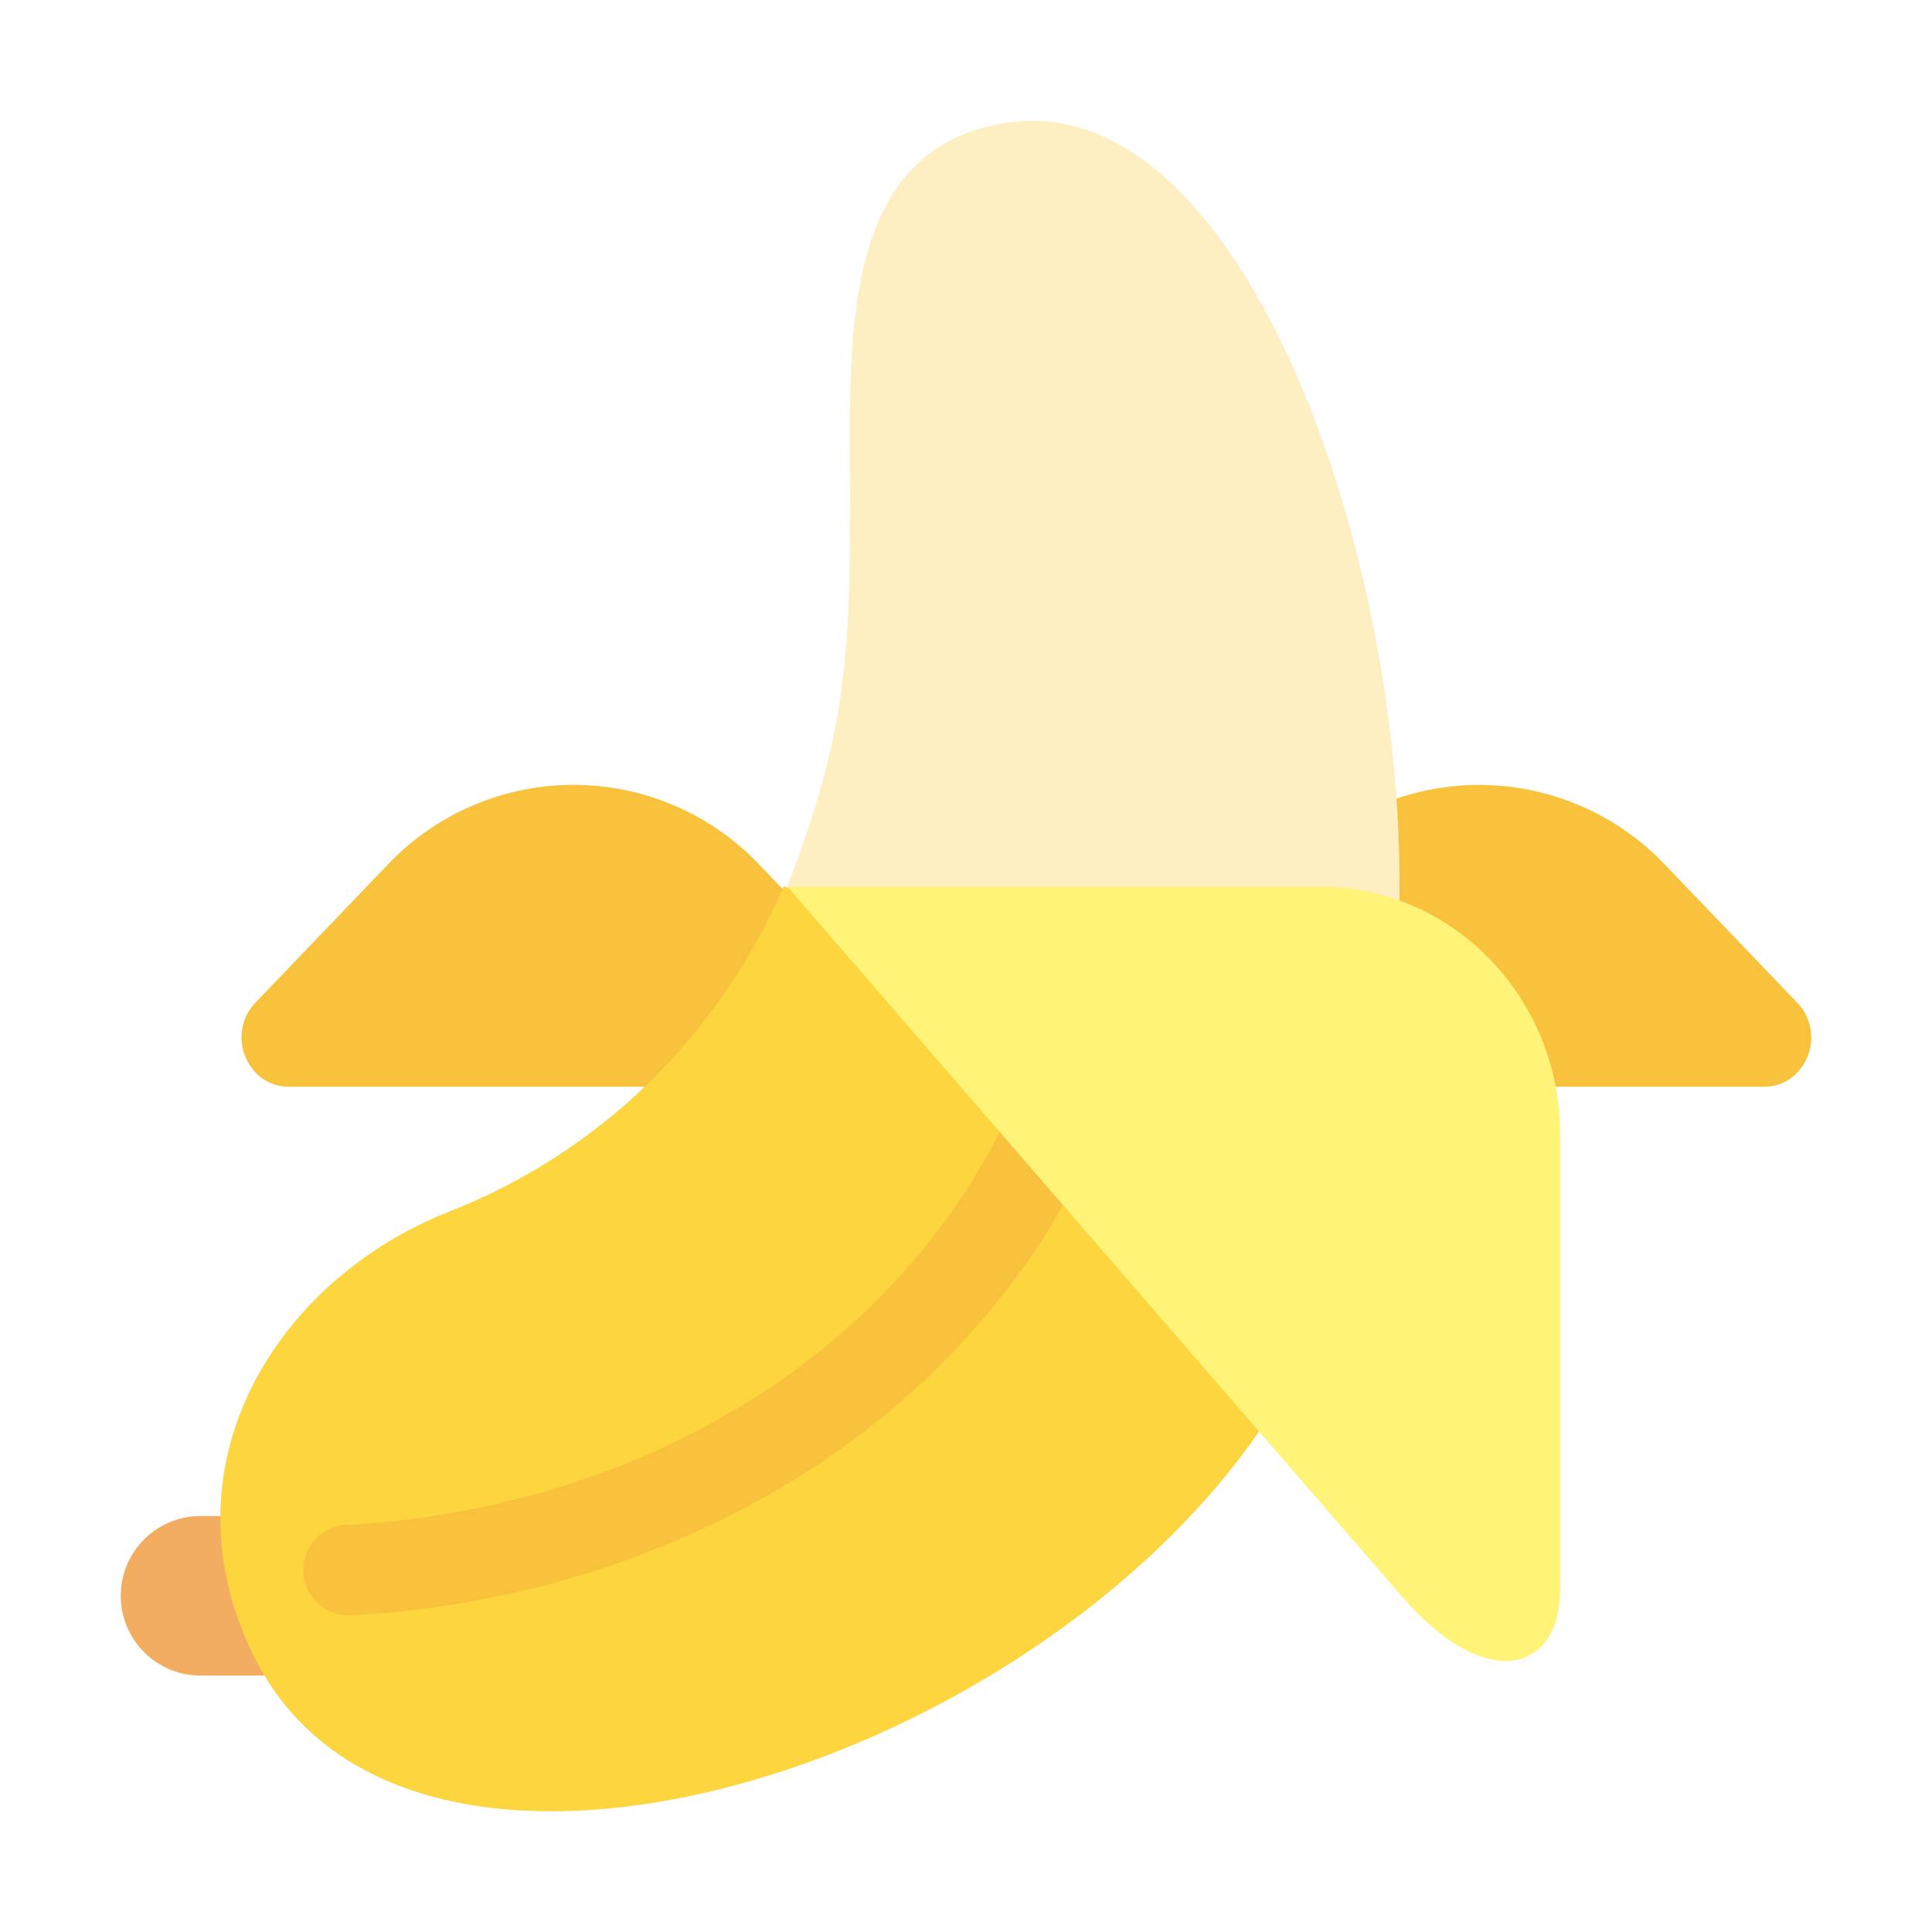
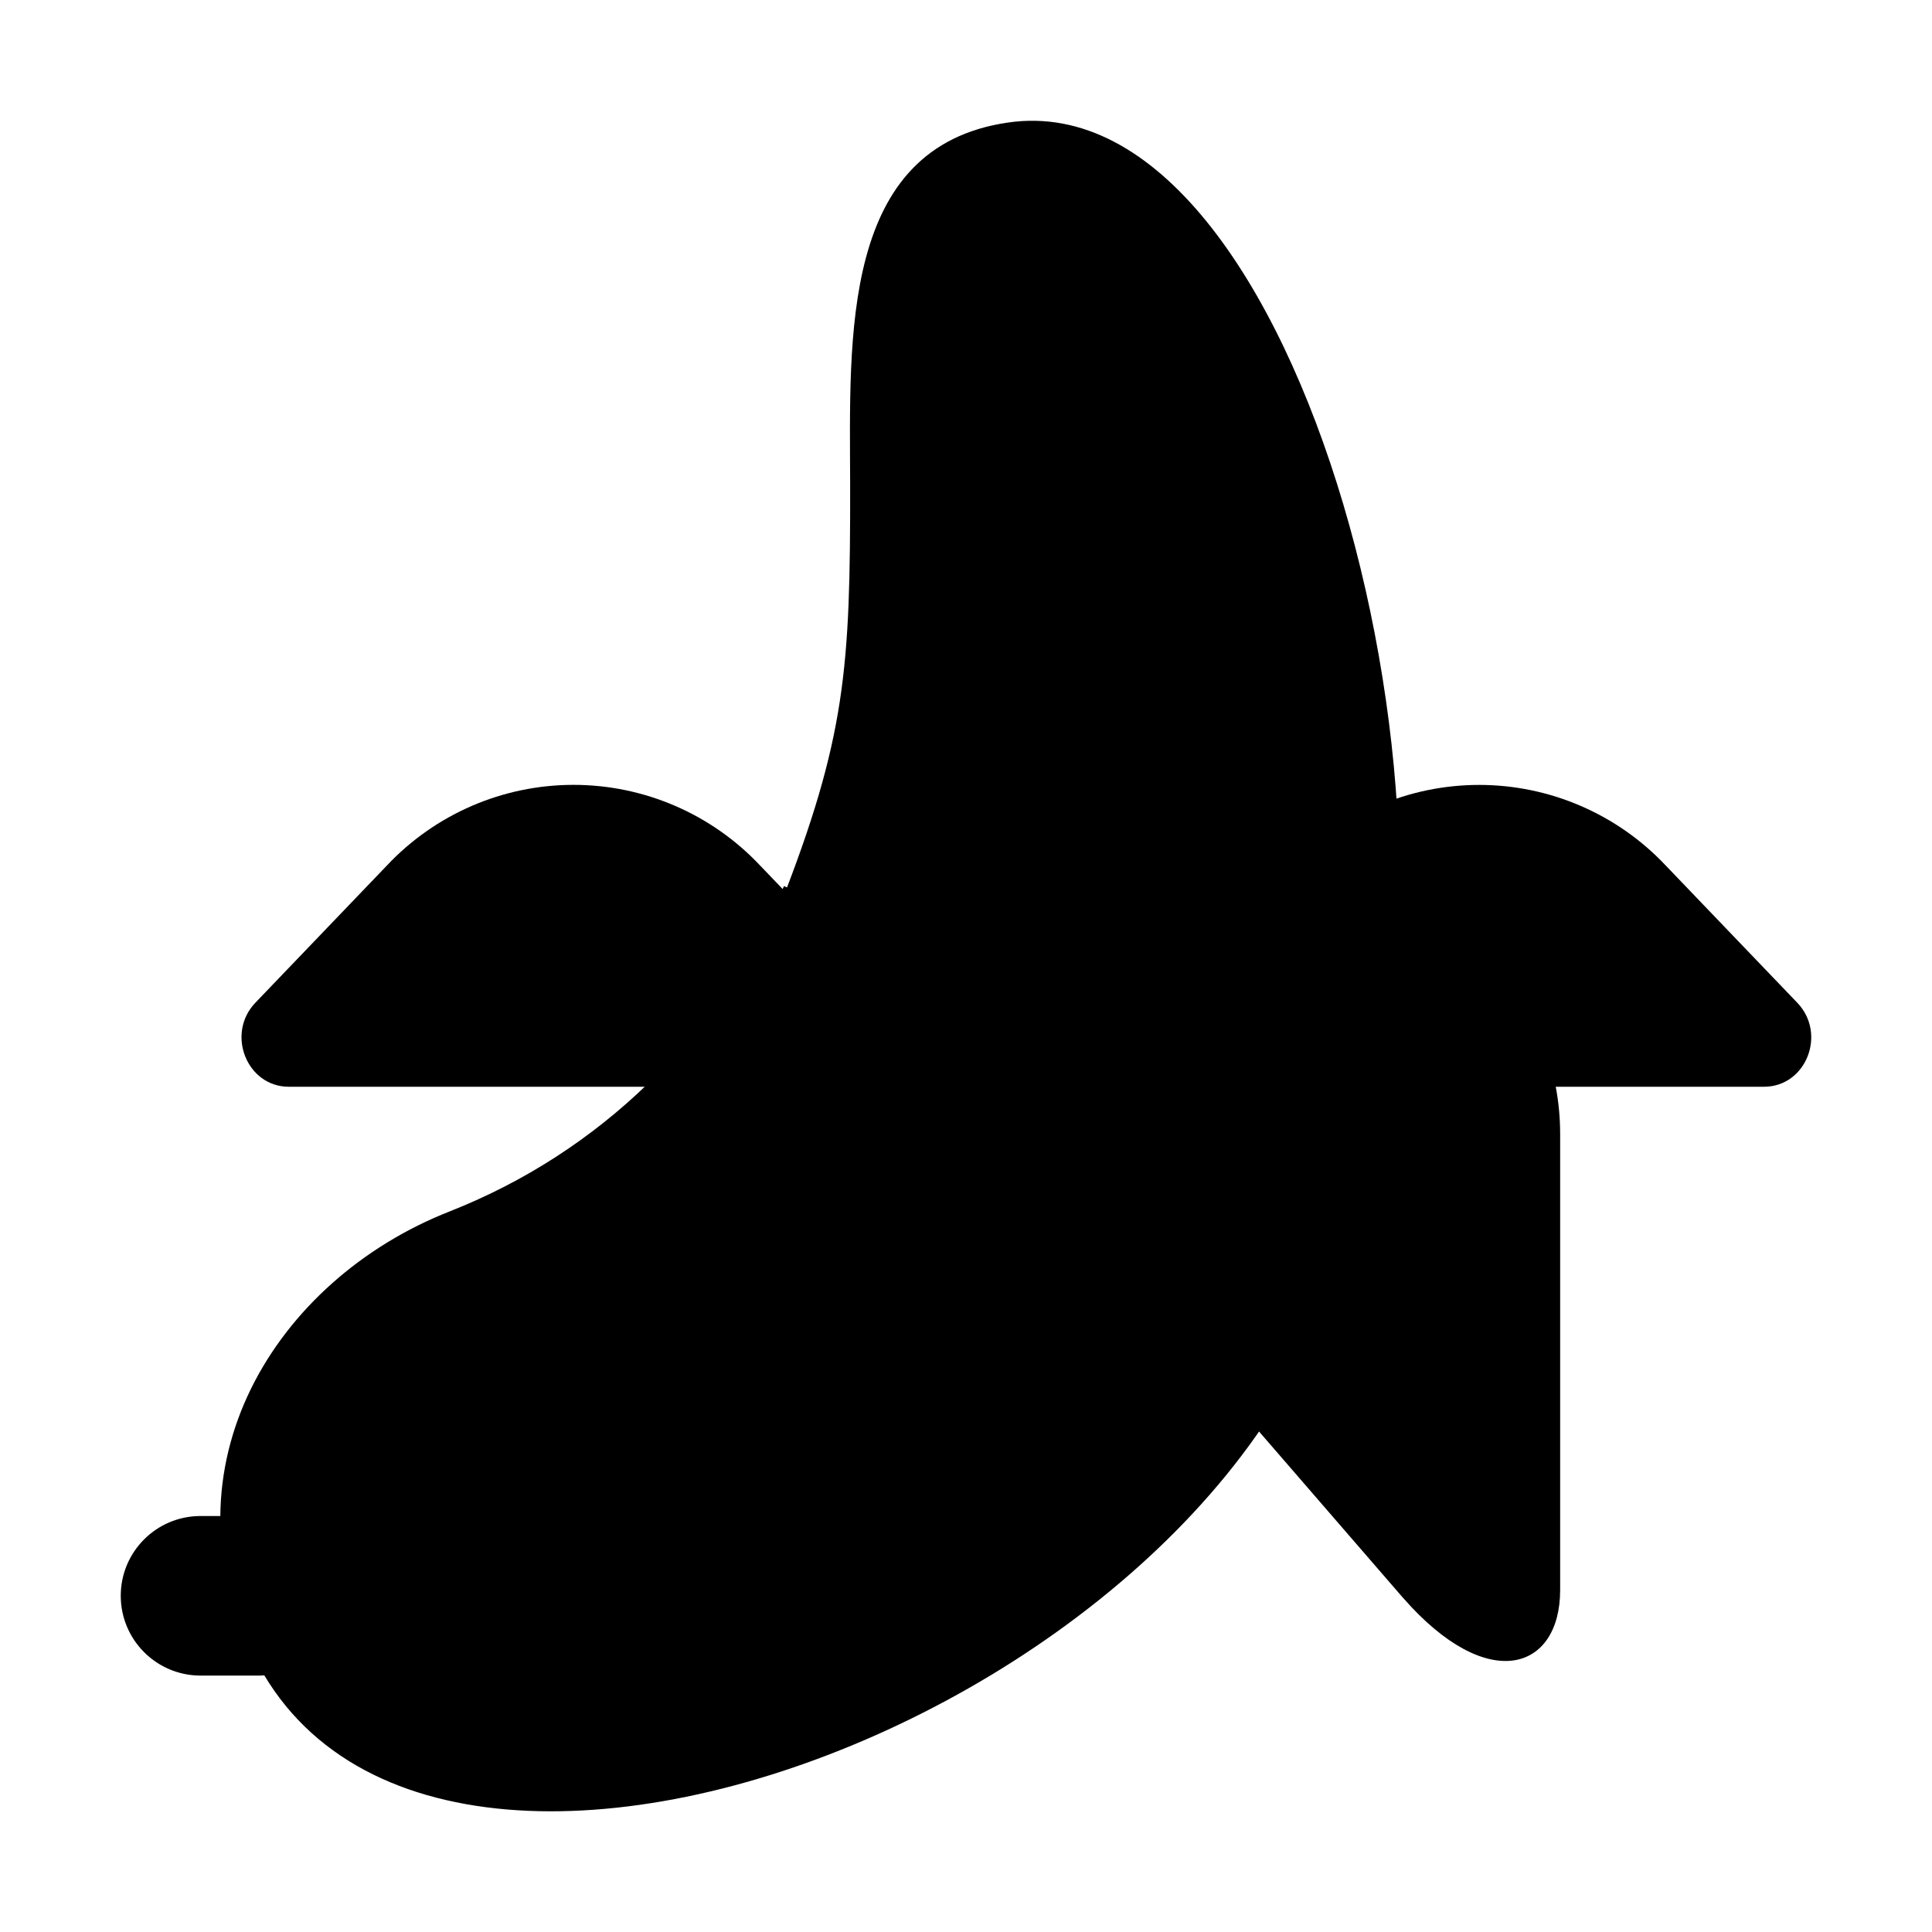
- <svg xmlns="http://www.w3.org/2000/svg" width="32" height="32" fill="none">
-   <path fill="#F3AD61" d="M2 26.431c0-.73.592-1.321 1.322-1.321h.99a1.322 1.322 0 0 1 0 2.643h-.99c-.73 0-1.322-.592-1.322-1.322" />
-   <path fill="#F9C23C" d="M19.783 18h9.435c.695 0 1.045-.876.55-1.392l-2.178-2.272a4.244 4.244 0 0 0-6.181 0l-2.179 2.272c-.492.514-.142 1.392.553 1.392M4.783 18h9.434c.695 0 1.045-.878.553-1.392l-2.18-2.272a4.243 4.243 0 0 0-6.182 0L4.23 16.608c-.492.514-.142 1.392.553 1.392" />
-   <path fill="#FEEFC2" d="M16.7 2.029c4.92-.708 7.96 11.897 5.745 16.99-2.215 5.094-6.997 6.21-12.07 8.204-.561.22-1.138.325-1.705.325-1.924 0-2.97 1.582-3.7-.375-.942-2.535.293-5.376 2.76-6.344 2.684-1.053 4.111-3.077 5.185-5.818 1.096-2.795 1.17-3.941 1.166-6.988-.005-2.437-.165-5.594 2.619-5.994" />
-   <path fill="#FCD53F" d="m22.445 19.02-9.46-4.344c-1.086 2.498-3.053 4.411-5.54 5.39-2.881 1.132-4.807 4.23-3.23 7.386 3.151 6.304 18.23-.066 18.23-8.433" />
-   <path fill="#F9C23C" fill-rule="evenodd" d="M18.24 16.482a.75.75 0 0 1 .486.942c-1.98 6.201-7.756 9.065-12.918 9.33a.75.75 0 0 1-.077-1.498c4.738-.243 9.83-2.852 11.566-8.288a.75.75 0 0 1 .943-.486" clip-rule="evenodd" />
-   <path fill="#FFF478" d="m23.24 26.467-10.197-11.78h9.004c2.126.107 3.794 1.91 3.794 4.097v7.552c0 1.33-1.197 1.736-2.6.131" />
+ <svg xmlns="http://www.w3.org/2000/svg" viewBox="0 0 32 32" width="18" height="18" fill="currentColor">
+   <path d="M2 26.431c0-.73.592-1.321 1.322-1.321h.99a1.322 1.322 0 0 1 0 2.643h-.99c-.73 0-1.322-.592-1.322-1.322" />
+   <path d="M19.783 18h9.435c.695 0 1.045-.876.55-1.392l-2.178-2.272a4.244 4.244 0 0 0-6.181 0l-2.179 2.272c-.492.514-.142 1.392.553 1.392M4.783 18h9.434c.695 0 1.045-.878.553-1.392l-2.18-2.272a4.243 4.243 0 0 0-6.182 0L4.23 16.608c-.492.514-.142 1.392.553 1.392" />
+   <path d="M16.7 2.029c4.92-.708 7.96 11.897 5.745 16.99-2.215 5.094-6.997 6.21-12.07 8.204-.561.22-1.138.325-1.705.325-1.924 0-2.97 1.582-3.7-.375-.942-2.535.293-5.376 2.76-6.344 2.684-1.053 4.111-3.077 5.185-5.818 1.096-2.795 1.17-3.941 1.166-6.988-.005-2.437-.165-5.594 2.619-5.994" />
+   <path d="m22.445 19.02-9.46-4.344c-1.086 2.498-3.053 4.411-5.54 5.39-2.881 1.132-4.807 4.23-3.23 7.386 3.151 6.304 18.23-.066 18.23-8.433" />
+   <path fill-rule="evenodd" d="M18.24 16.482a.75.75 0 0 1 .486.942c-1.98 6.201-7.756 9.065-12.918 9.33a.75.75 0 0 1-.077-1.498c4.738-.243 9.83-2.852 11.566-8.288a.75.75 0 0 1 .943-.486" clip-rule="evenodd" />
+   <path d="m23.24 26.467-10.197-11.78h9.004c2.126.107 3.794 1.91 3.794 4.097v7.552c0 1.33-1.197 1.736-2.6.131" />
</svg>
